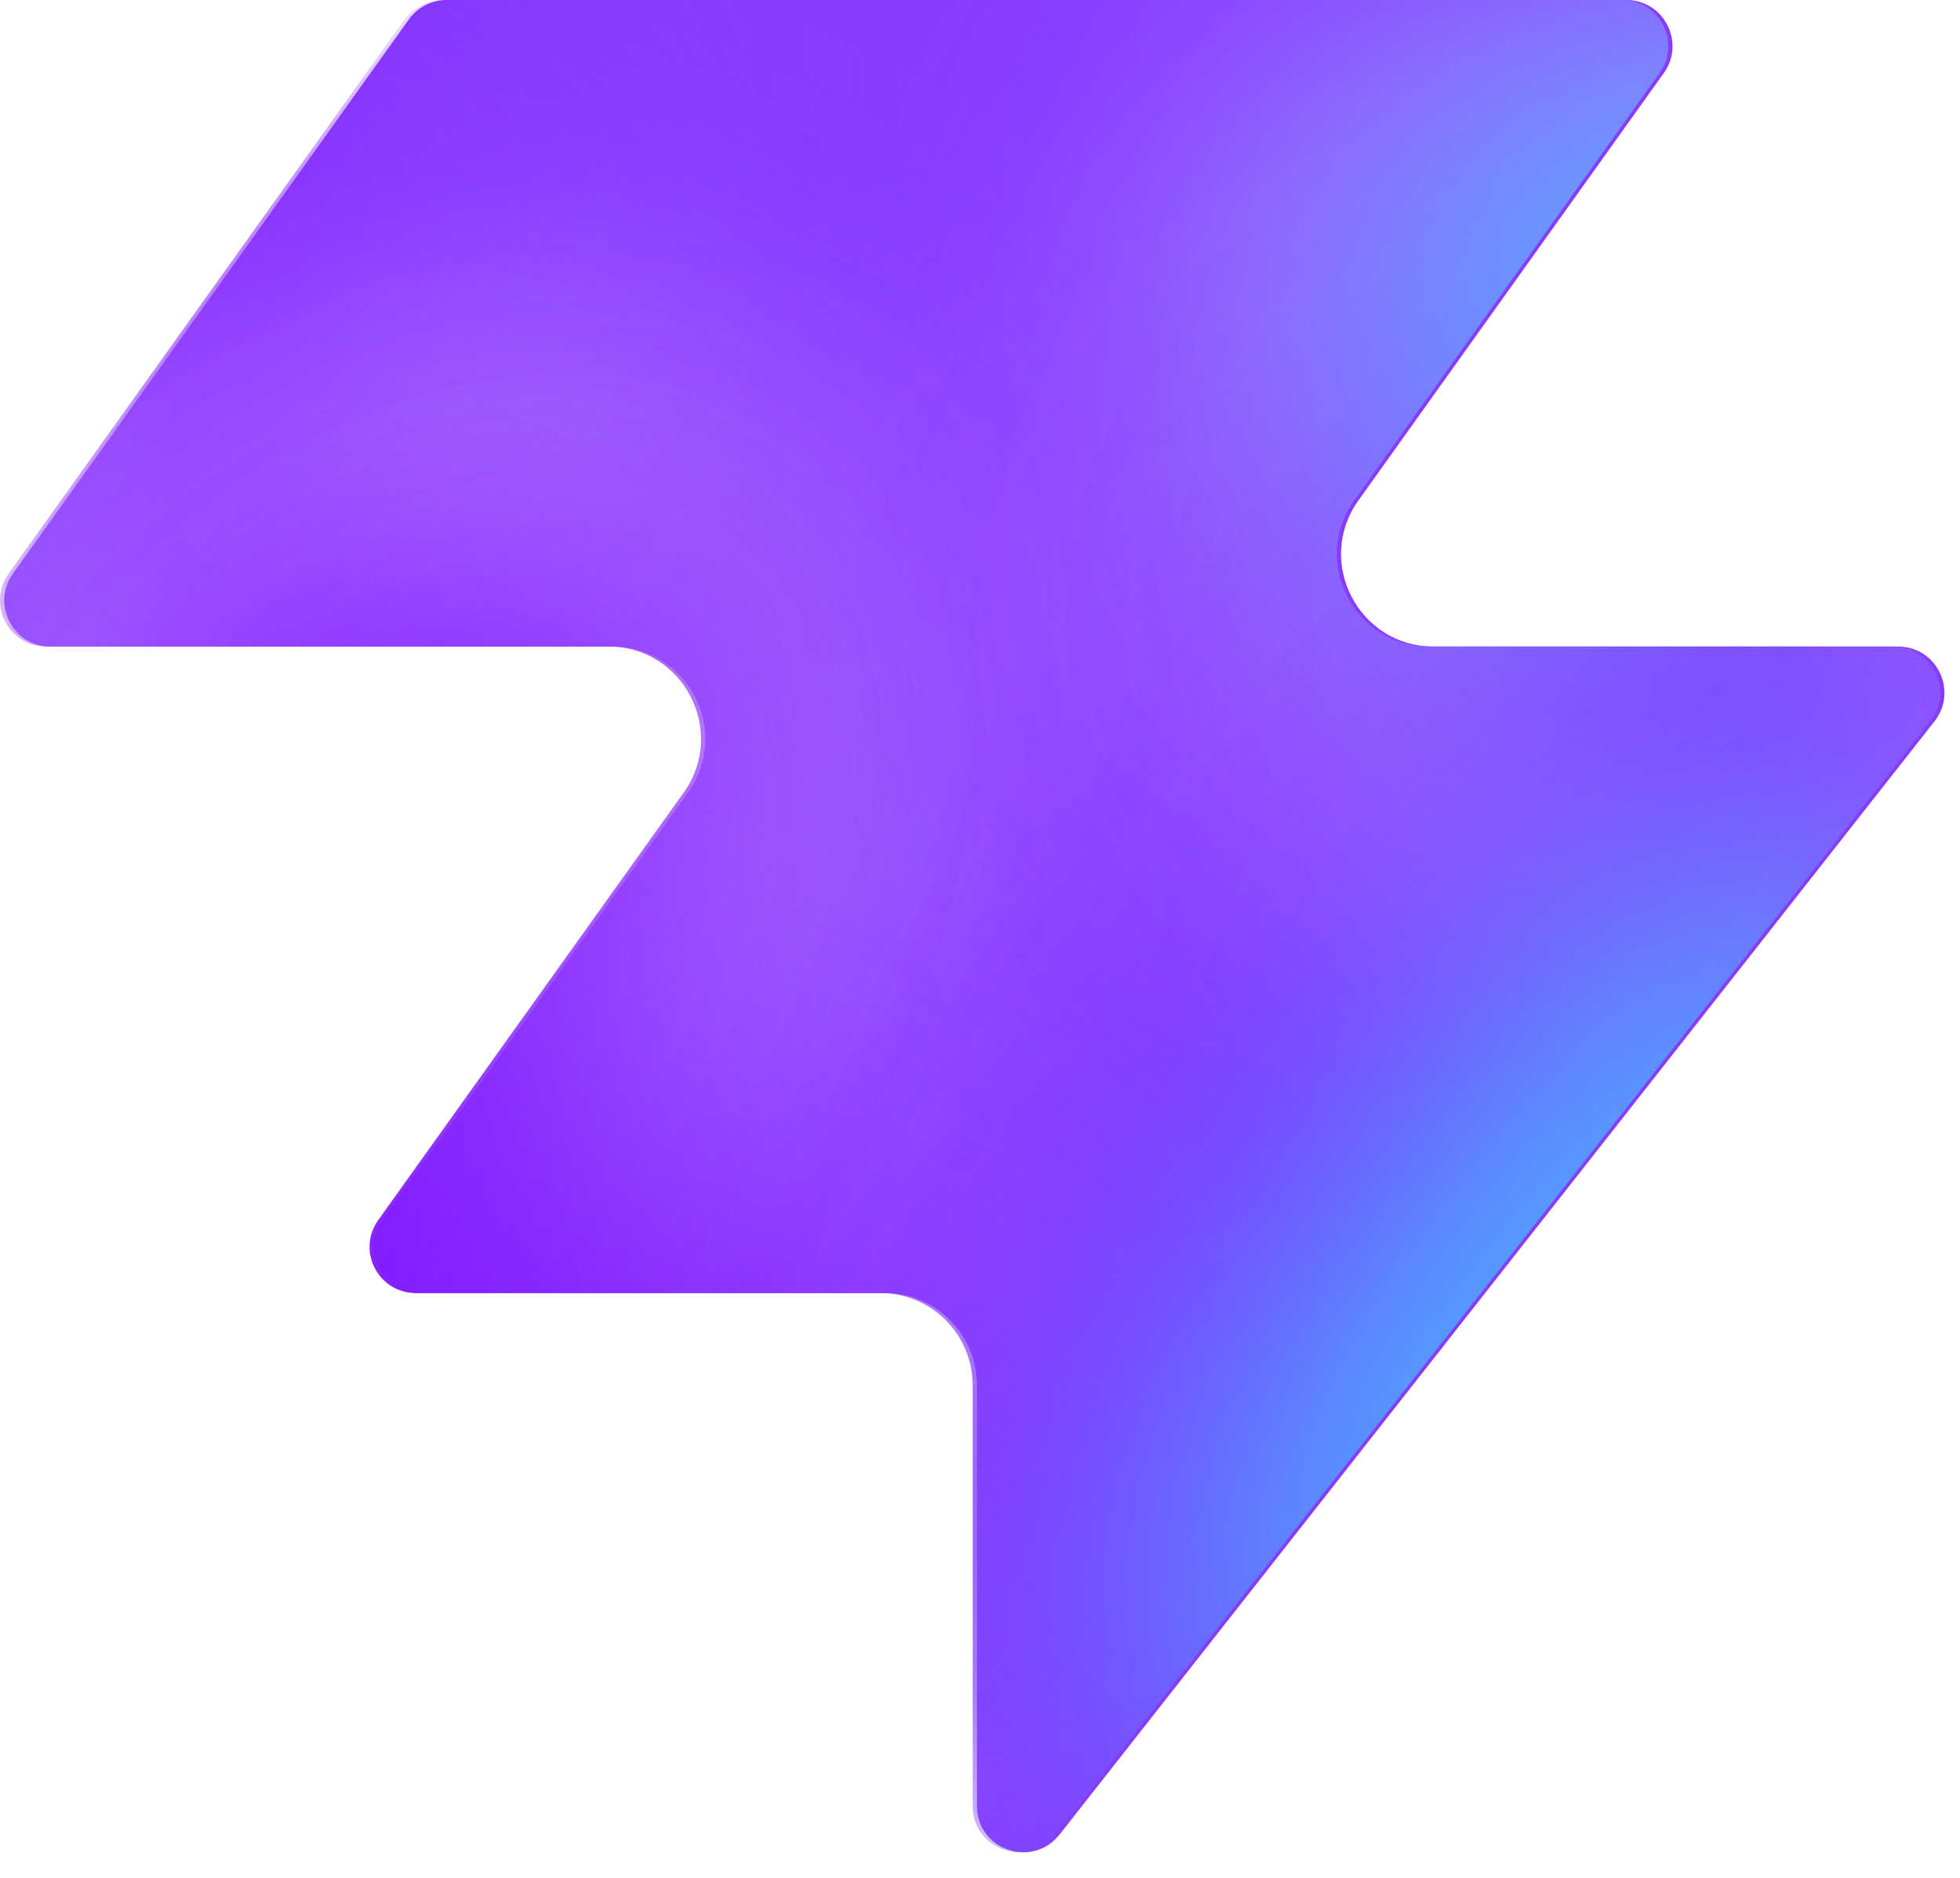
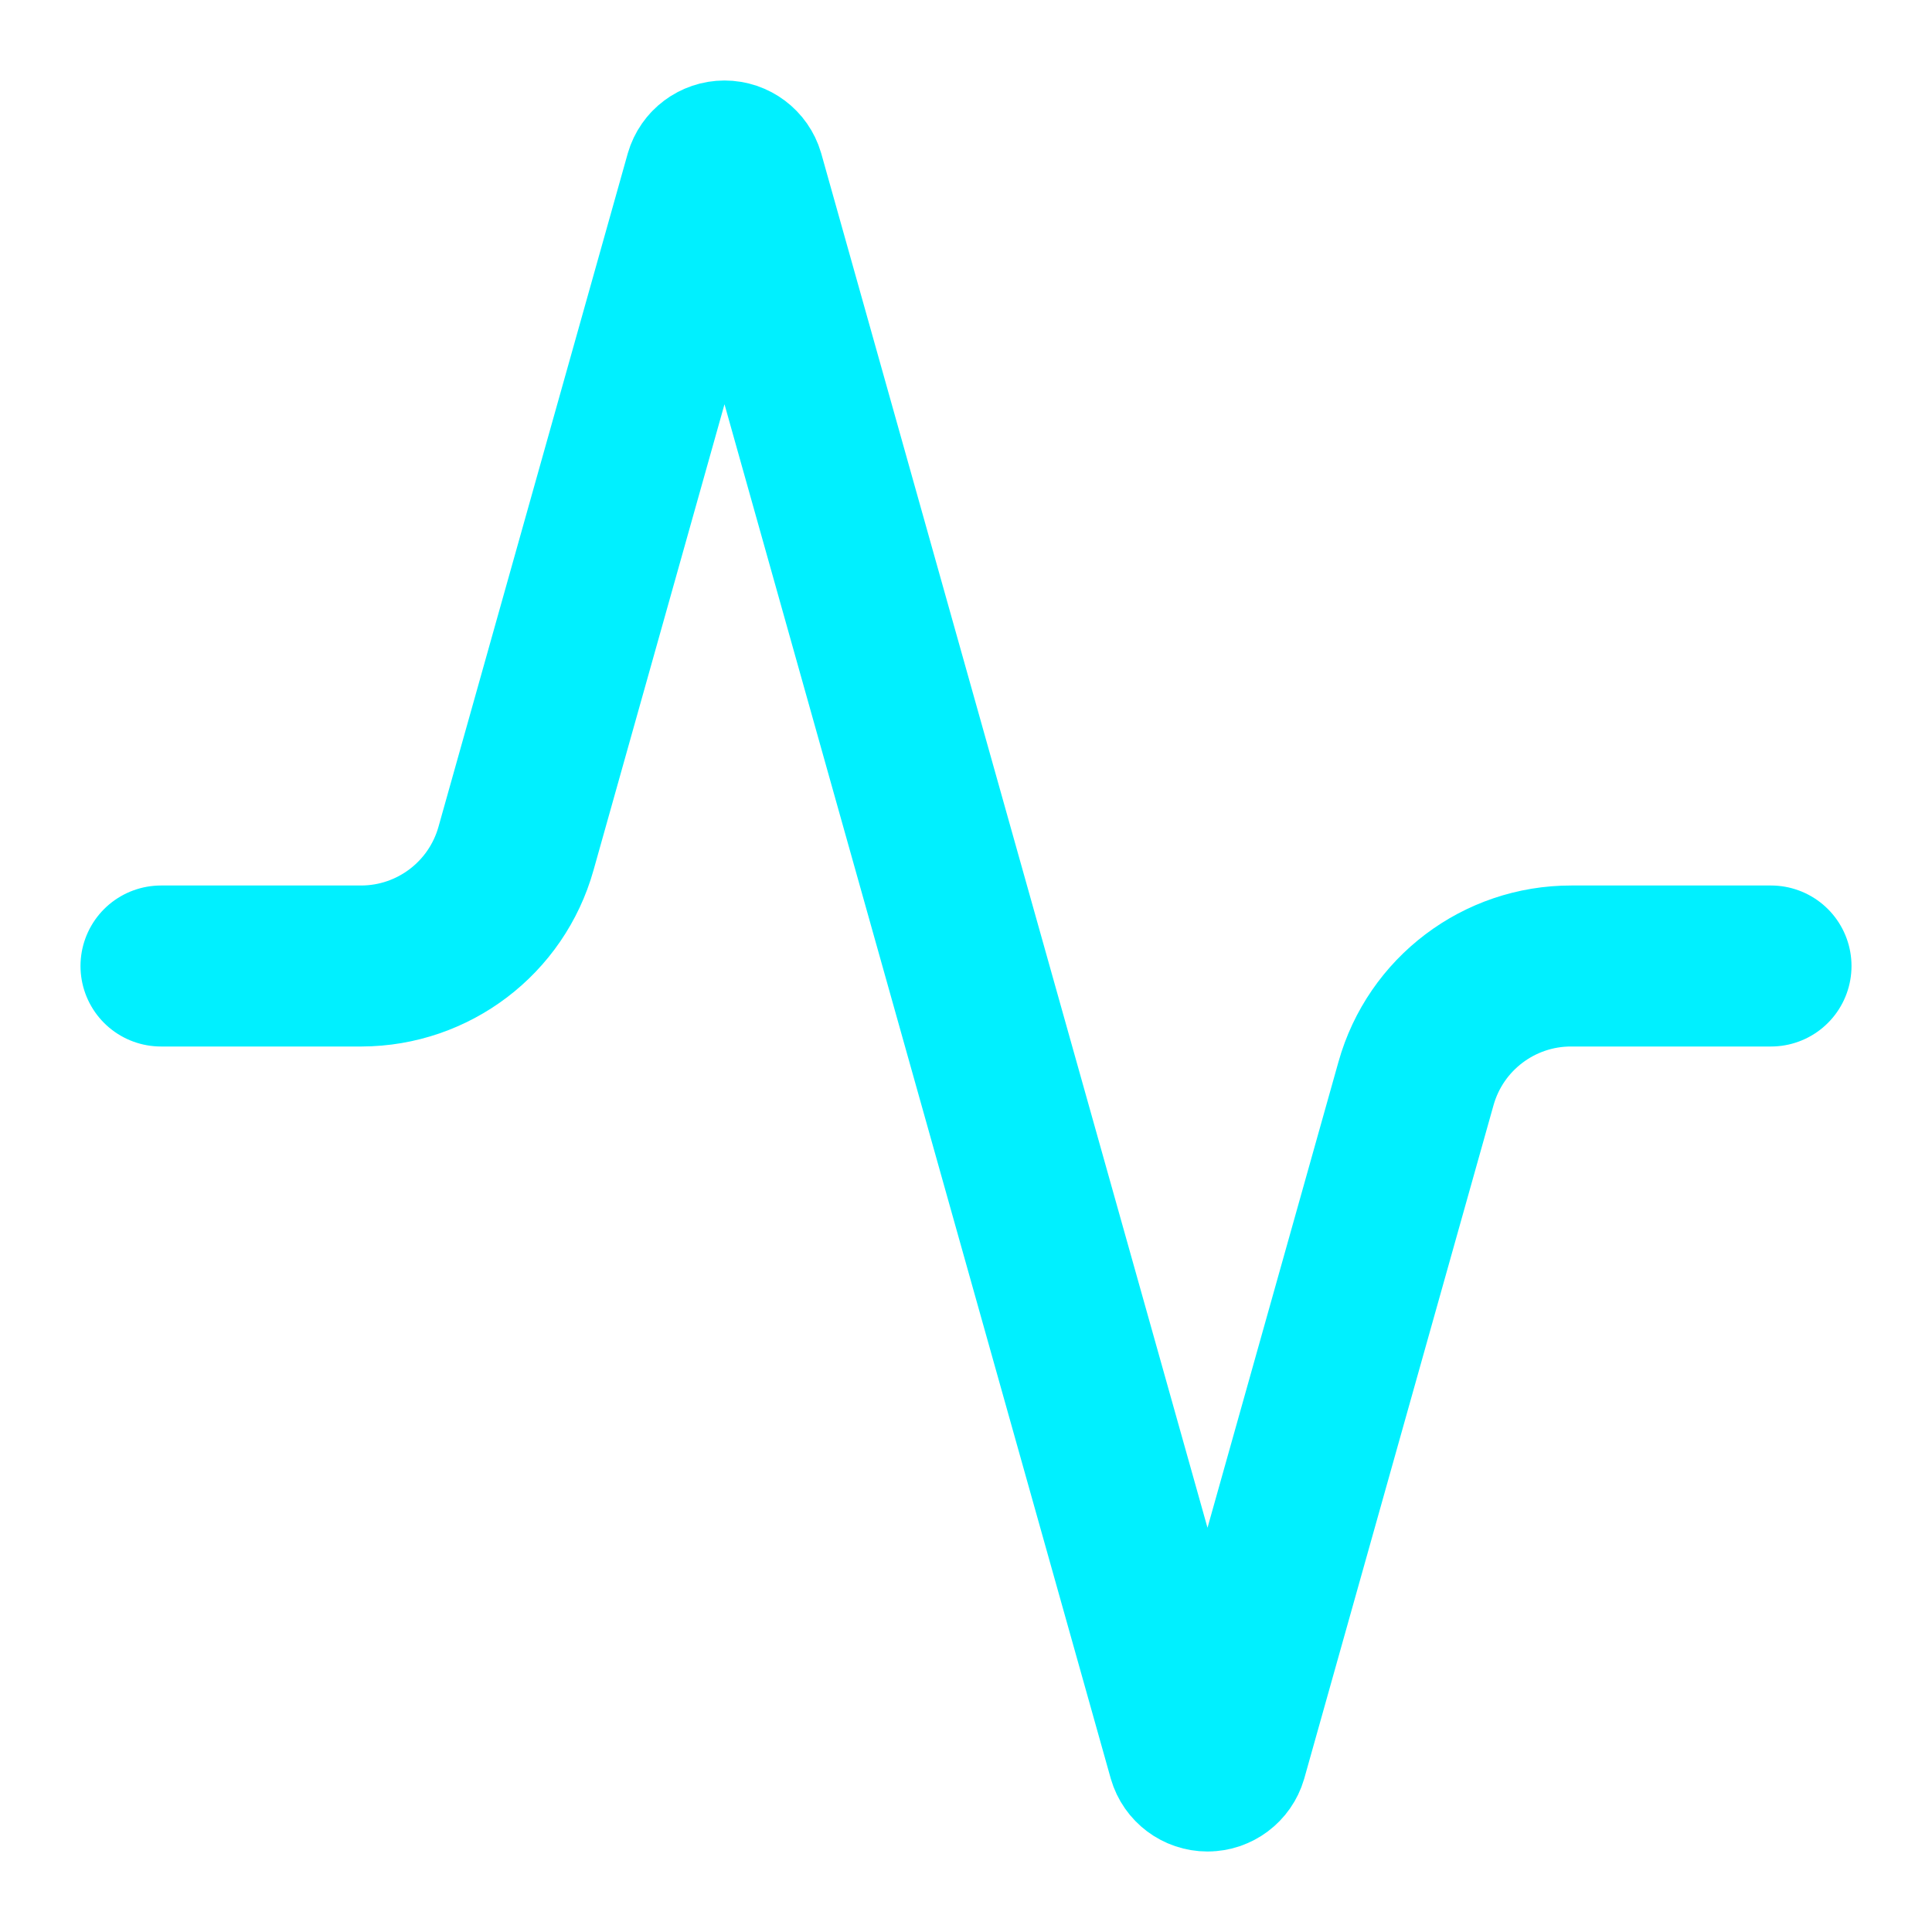
- <svg xmlns="http://www.w3.org/2000/svg" width="48" height="46" fill="none" viewBox="0 0 48 46">
-   <path fill="#863bff" d="M25.946 44.938c-.664.845-2.021.375-2.021-.698V33.937a2.26 2.26 0 0 0-2.262-2.262H10.287c-.92 0-1.456-1.04-.92-1.788l7.48-10.471c1.07-1.497 0-3.578-1.842-3.578H1.237c-.92 0-1.456-1.04-.92-1.788L10.013.474c.214-.297.556-.474.92-.474h28.894c.92 0 1.456 1.04.92 1.788l-7.48 10.471c-1.07 1.498 0 3.579 1.842 3.579h11.377c.943 0 1.473 1.088.89 1.83L25.947 44.94z" style="fill:#863bff;fill:color(display-p3 .525 .23 1);fill-opacity:1" />
-   <mask id="a" width="48" height="46" x="0" y="0" maskUnits="userSpaceOnUse" style="mask-type:alpha">
-     <path fill="#000" d="M25.842 44.938c-.664.844-2.021.375-2.021-.698V33.937a2.26 2.26 0 0 0-2.262-2.262H10.183c-.92 0-1.456-1.04-.92-1.788l7.48-10.471c1.07-1.498 0-3.579-1.842-3.579H1.133c-.92 0-1.456-1.04-.92-1.787L9.91.473c.214-.297.556-.474.92-.474h28.894c.92 0 1.456 1.04.92 1.788l-7.48 10.471c-1.07 1.498 0 3.578 1.842 3.578h11.377c.943 0 1.473 1.088.89 1.832L25.843 44.94z" style="fill:#000;fill-opacity:1" />
-   </mask>
-   <g mask="url(#a)">
-     <g filter="url(#b)">
-       <ellipse cx="5.508" cy="14.704" fill="#ede6ff" rx="5.508" ry="14.704" style="fill:#ede6ff;fill:color(display-p3 .927 .903 1);fill-opacity:1" transform="matrix(.00324 1 1 -.00324 -4.47 31.516)" />
-     </g>
-     <g filter="url(#c)">
-       <ellipse cx="10.399" cy="29.851" fill="#ede6ff" rx="10.399" ry="29.851" style="fill:#ede6ff;fill:color(display-p3 .927 .903 1);fill-opacity:1" transform="matrix(.00324 1 1 -.00324 -39.328 7.883)" />
-     </g>
-     <g filter="url(#d)">
-       <ellipse cx="5.508" cy="30.487" fill="#7e14ff" rx="5.508" ry="30.487" style="fill:#7e14ff;fill:color(display-p3 .492 .077 1);fill-opacity:1" transform="rotate(89.814 -25.913 -14.639)scale(1 -1)" />
-     </g>
-     <g filter="url(#e)">
-       <ellipse cx="5.508" cy="30.599" fill="#7e14ff" rx="5.508" ry="30.599" style="fill:#7e14ff;fill:color(display-p3 .492 .077 1);fill-opacity:1" transform="rotate(89.814 -32.644 -3.334)scale(1 -1)" />
-     </g>
-     <g filter="url(#f)">
-       <ellipse cx="5.508" cy="30.599" fill="#7e14ff" rx="5.508" ry="30.599" style="fill:#7e14ff;fill:color(display-p3 .492 .077 1);fill-opacity:1" transform="matrix(.00324 1 1 -.00324 -34.34 30.47)" />
-     </g>
-     <g filter="url(#g)">
-       <ellipse cx="14.072" cy="22.078" fill="#ede6ff" rx="14.072" ry="22.078" style="fill:#ede6ff;fill:color(display-p3 .927 .903 1);fill-opacity:1" transform="rotate(93.35 24.506 48.493)scale(-1 1)" />
-     </g>
-     <g filter="url(#h)">
-       <ellipse cx="3.47" cy="21.501" fill="#7e14ff" rx="3.47" ry="21.501" style="fill:#7e14ff;fill:color(display-p3 .492 .077 1);fill-opacity:1" transform="rotate(89.009 28.708 47.59)scale(-1 1)" />
-     </g>
-     <g filter="url(#i)">
-       <ellipse cx="3.47" cy="21.501" fill="#7e14ff" rx="3.47" ry="21.501" style="fill:#7e14ff;fill:color(display-p3 .492 .077 1);fill-opacity:1" transform="rotate(89.009 28.708 47.59)scale(-1 1)" />
-     </g>
-     <g filter="url(#j)">
-       <ellipse cx=".387" cy="8.972" fill="#7e14ff" rx="4.407" ry="29.108" style="fill:#7e14ff;fill:color(display-p3 .492 .077 1);fill-opacity:1" transform="rotate(39.51 .387 8.972)" />
-     </g>
-     <g filter="url(#k)">
-       <ellipse cx="47.523" cy="-6.092" fill="#7e14ff" rx="4.407" ry="29.108" style="fill:#7e14ff;fill:color(display-p3 .492 .077 1);fill-opacity:1" transform="rotate(37.892 47.523 -6.092)" />
-     </g>
-     <g filter="url(#l)">
-       <ellipse cx="41.412" cy="6.333" fill="#47bfff" rx="5.971" ry="9.665" style="fill:#47bfff;fill:color(display-p3 .28 .748 1);fill-opacity:1" transform="rotate(37.892 41.412 6.333)" />
-     </g>
-     <g filter="url(#m)">
-       <ellipse cx="-1.879" cy="38.332" fill="#7e14ff" rx="4.407" ry="29.108" style="fill:#7e14ff;fill:color(display-p3 .492 .077 1);fill-opacity:1" transform="rotate(37.892 -1.88 38.332)" />
-     </g>
-     <g filter="url(#n)">
-       <ellipse cx="-1.879" cy="38.332" fill="#7e14ff" rx="4.407" ry="29.108" style="fill:#7e14ff;fill:color(display-p3 .492 .077 1);fill-opacity:1" transform="rotate(37.892 -1.88 38.332)" />
-     </g>
-     <g filter="url(#o)">
-       <ellipse cx="35.651" cy="29.907" fill="#7e14ff" rx="4.407" ry="29.108" style="fill:#7e14ff;fill:color(display-p3 .492 .077 1);fill-opacity:1" transform="rotate(37.892 35.651 29.907)" />
-     </g>
-     <g filter="url(#p)">
-       <ellipse cx="38.418" cy="32.4" fill="#47bfff" rx="5.971" ry="15.297" style="fill:#47bfff;fill:color(display-p3 .28 .748 1);fill-opacity:1" transform="rotate(37.892 38.418 32.4)" />
-     </g>
-   </g>
-   <defs>
-     <filter id="b" width="60.045" height="41.654" x="-19.77" y="16.149" color-interpolation-filters="sRGB" filterUnits="userSpaceOnUse">
-       <feFlood flood-opacity="0" result="BackgroundImageFix" />
-       <feBlend in="SourceGraphic" in2="BackgroundImageFix" result="shape" />
-       <feGaussianBlur result="effect1_foregroundBlur_2002_17158" stdDeviation="7.659" />
-     </filter>
-     <filter id="c" width="90.34" height="51.437" x="-54.613" y="-7.533" color-interpolation-filters="sRGB" filterUnits="userSpaceOnUse">
-       <feFlood flood-opacity="0" result="BackgroundImageFix" />
-       <feBlend in="SourceGraphic" in2="BackgroundImageFix" result="shape" />
-       <feGaussianBlur result="effect1_foregroundBlur_2002_17158" stdDeviation="7.659" />
-     </filter>
-     <filter id="d" width="79.355" height="29.4" x="-49.64" y="2.03" color-interpolation-filters="sRGB" filterUnits="userSpaceOnUse">
-       <feFlood flood-opacity="0" result="BackgroundImageFix" />
-       <feBlend in="SourceGraphic" in2="BackgroundImageFix" result="shape" />
-       <feGaussianBlur result="effect1_foregroundBlur_2002_17158" stdDeviation="4.596" />
-     </filter>
-     <filter id="e" width="79.579" height="29.4" x="-45.045" y="20.029" color-interpolation-filters="sRGB" filterUnits="userSpaceOnUse">
-       <feFlood flood-opacity="0" result="BackgroundImageFix" />
-       <feBlend in="SourceGraphic" in2="BackgroundImageFix" result="shape" />
-       <feGaussianBlur result="effect1_foregroundBlur_2002_17158" stdDeviation="4.596" />
-     </filter>
-     <filter id="f" width="79.579" height="29.4" x="-43.513" y="21.178" color-interpolation-filters="sRGB" filterUnits="userSpaceOnUse">
-       <feFlood flood-opacity="0" result="BackgroundImageFix" />
-       <feBlend in="SourceGraphic" in2="BackgroundImageFix" result="shape" />
-       <feGaussianBlur result="effect1_foregroundBlur_2002_17158" stdDeviation="4.596" />
-     </filter>
-     <filter id="g" width="74.749" height="58.852" x="15.756" y="-17.901" color-interpolation-filters="sRGB" filterUnits="userSpaceOnUse">
-       <feFlood flood-opacity="0" result="BackgroundImageFix" />
-       <feBlend in="SourceGraphic" in2="BackgroundImageFix" result="shape" />
-       <feGaussianBlur result="effect1_foregroundBlur_2002_17158" stdDeviation="7.659" />
-     </filter>
-     <filter id="h" width="61.377" height="25.362" x="23.548" y="2.284" color-interpolation-filters="sRGB" filterUnits="userSpaceOnUse">
-       <feFlood flood-opacity="0" result="BackgroundImageFix" />
-       <feBlend in="SourceGraphic" in2="BackgroundImageFix" result="shape" />
-       <feGaussianBlur result="effect1_foregroundBlur_2002_17158" stdDeviation="4.596" />
-     </filter>
-     <filter id="i" width="61.377" height="25.362" x="23.548" y="2.284" color-interpolation-filters="sRGB" filterUnits="userSpaceOnUse">
-       <feFlood flood-opacity="0" result="BackgroundImageFix" />
-       <feBlend in="SourceGraphic" in2="BackgroundImageFix" result="shape" />
-       <feGaussianBlur result="effect1_foregroundBlur_2002_17158" stdDeviation="4.596" />
-     </filter>
-     <filter id="j" width="56.045" height="63.649" x="-27.636" y="-22.853" color-interpolation-filters="sRGB" filterUnits="userSpaceOnUse">
-       <feFlood flood-opacity="0" result="BackgroundImageFix" />
-       <feBlend in="SourceGraphic" in2="BackgroundImageFix" result="shape" />
-       <feGaussianBlur result="effect1_foregroundBlur_2002_17158" stdDeviation="4.596" />
-     </filter>
-     <filter id="k" width="54.814" height="64.646" x="20.116" y="-38.415" color-interpolation-filters="sRGB" filterUnits="userSpaceOnUse">
-       <feFlood flood-opacity="0" result="BackgroundImageFix" />
-       <feBlend in="SourceGraphic" in2="BackgroundImageFix" result="shape" />
-       <feGaussianBlur result="effect1_foregroundBlur_2002_17158" stdDeviation="4.596" />
-     </filter>
-     <filter id="l" width="33.541" height="35.313" x="24.641" y="-11.323" color-interpolation-filters="sRGB" filterUnits="userSpaceOnUse">
-       <feFlood flood-opacity="0" result="BackgroundImageFix" />
-       <feBlend in="SourceGraphic" in2="BackgroundImageFix" result="shape" />
-       <feGaussianBlur result="effect1_foregroundBlur_2002_17158" stdDeviation="4.596" />
-     </filter>
-     <filter id="m" width="54.814" height="64.646" x="-29.286" y="6.009" color-interpolation-filters="sRGB" filterUnits="userSpaceOnUse">
-       <feFlood flood-opacity="0" result="BackgroundImageFix" />
-       <feBlend in="SourceGraphic" in2="BackgroundImageFix" result="shape" />
-       <feGaussianBlur result="effect1_foregroundBlur_2002_17158" stdDeviation="4.596" />
-     </filter>
-     <filter id="n" width="54.814" height="64.646" x="-29.286" y="6.009" color-interpolation-filters="sRGB" filterUnits="userSpaceOnUse">
-       <feFlood flood-opacity="0" result="BackgroundImageFix" />
-       <feBlend in="SourceGraphic" in2="BackgroundImageFix" result="shape" />
-       <feGaussianBlur result="effect1_foregroundBlur_2002_17158" stdDeviation="4.596" />
-     </filter>
-     <filter id="o" width="54.814" height="64.646" x="8.244" y="-2.416" color-interpolation-filters="sRGB" filterUnits="userSpaceOnUse">
-       <feFlood flood-opacity="0" result="BackgroundImageFix" />
-       <feBlend in="SourceGraphic" in2="BackgroundImageFix" result="shape" />
-       <feGaussianBlur result="effect1_foregroundBlur_2002_17158" stdDeviation="4.596" />
-     </filter>
-     <filter id="p" width="39.409" height="43.623" x="18.713" y="10.588" color-interpolation-filters="sRGB" filterUnits="userSpaceOnUse">
-       <feFlood flood-opacity="0" result="BackgroundImageFix" />
-       <feBlend in="SourceGraphic" in2="BackgroundImageFix" result="shape" />
-       <feGaussianBlur result="effect1_foregroundBlur_2002_17158" stdDeviation="4.596" />
-     </filter>
-   </defs>
+ <svg xmlns="http://www.w3.org/2000/svg" viewBox="0 0 24 24" fill="none" stroke="#00f0ff" stroke-width="2" stroke-linecap="round" stroke-linejoin="round" class="lucide lucide-activity">
+   <path d="M22 12h-2.48a2 2 0 0 0-1.93 1.46l-2.35 8.36a.25.25 0 0 1-.48 0L9.24 2.18a.25.25 0 0 0-.48 0l-2.35 8.36A2 2 0 0 1 4.49 12H2" />
</svg>
